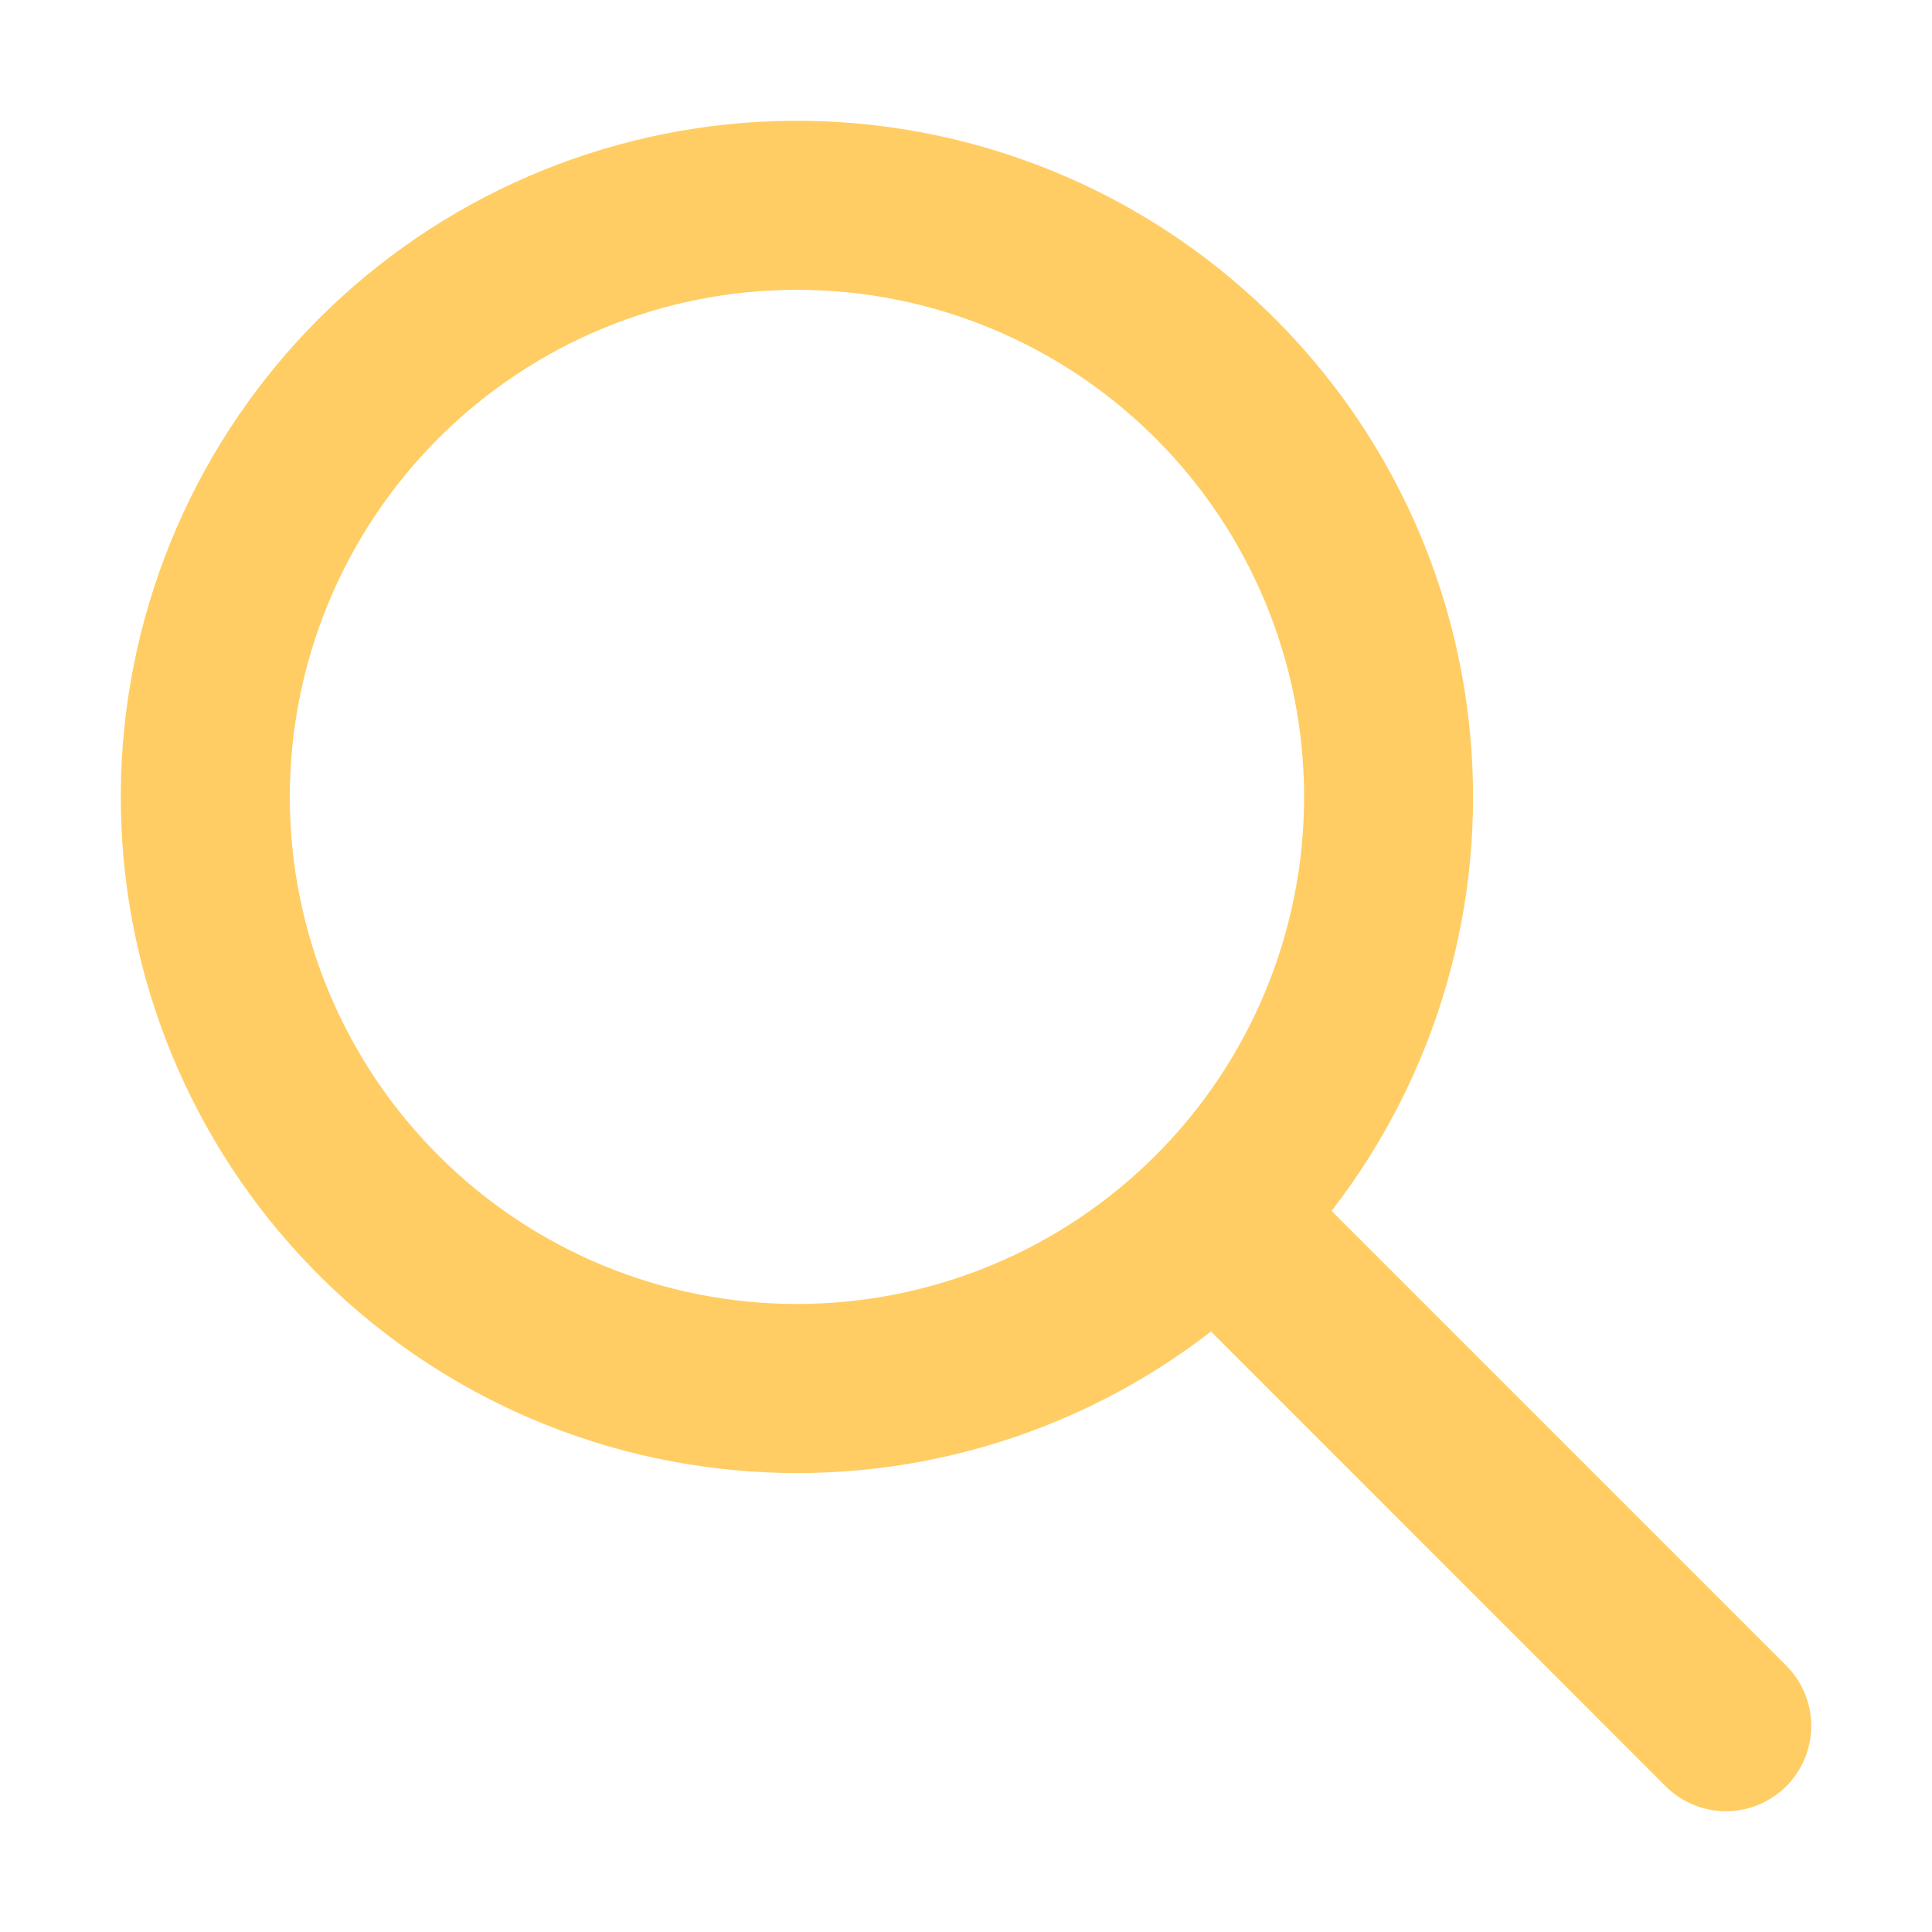
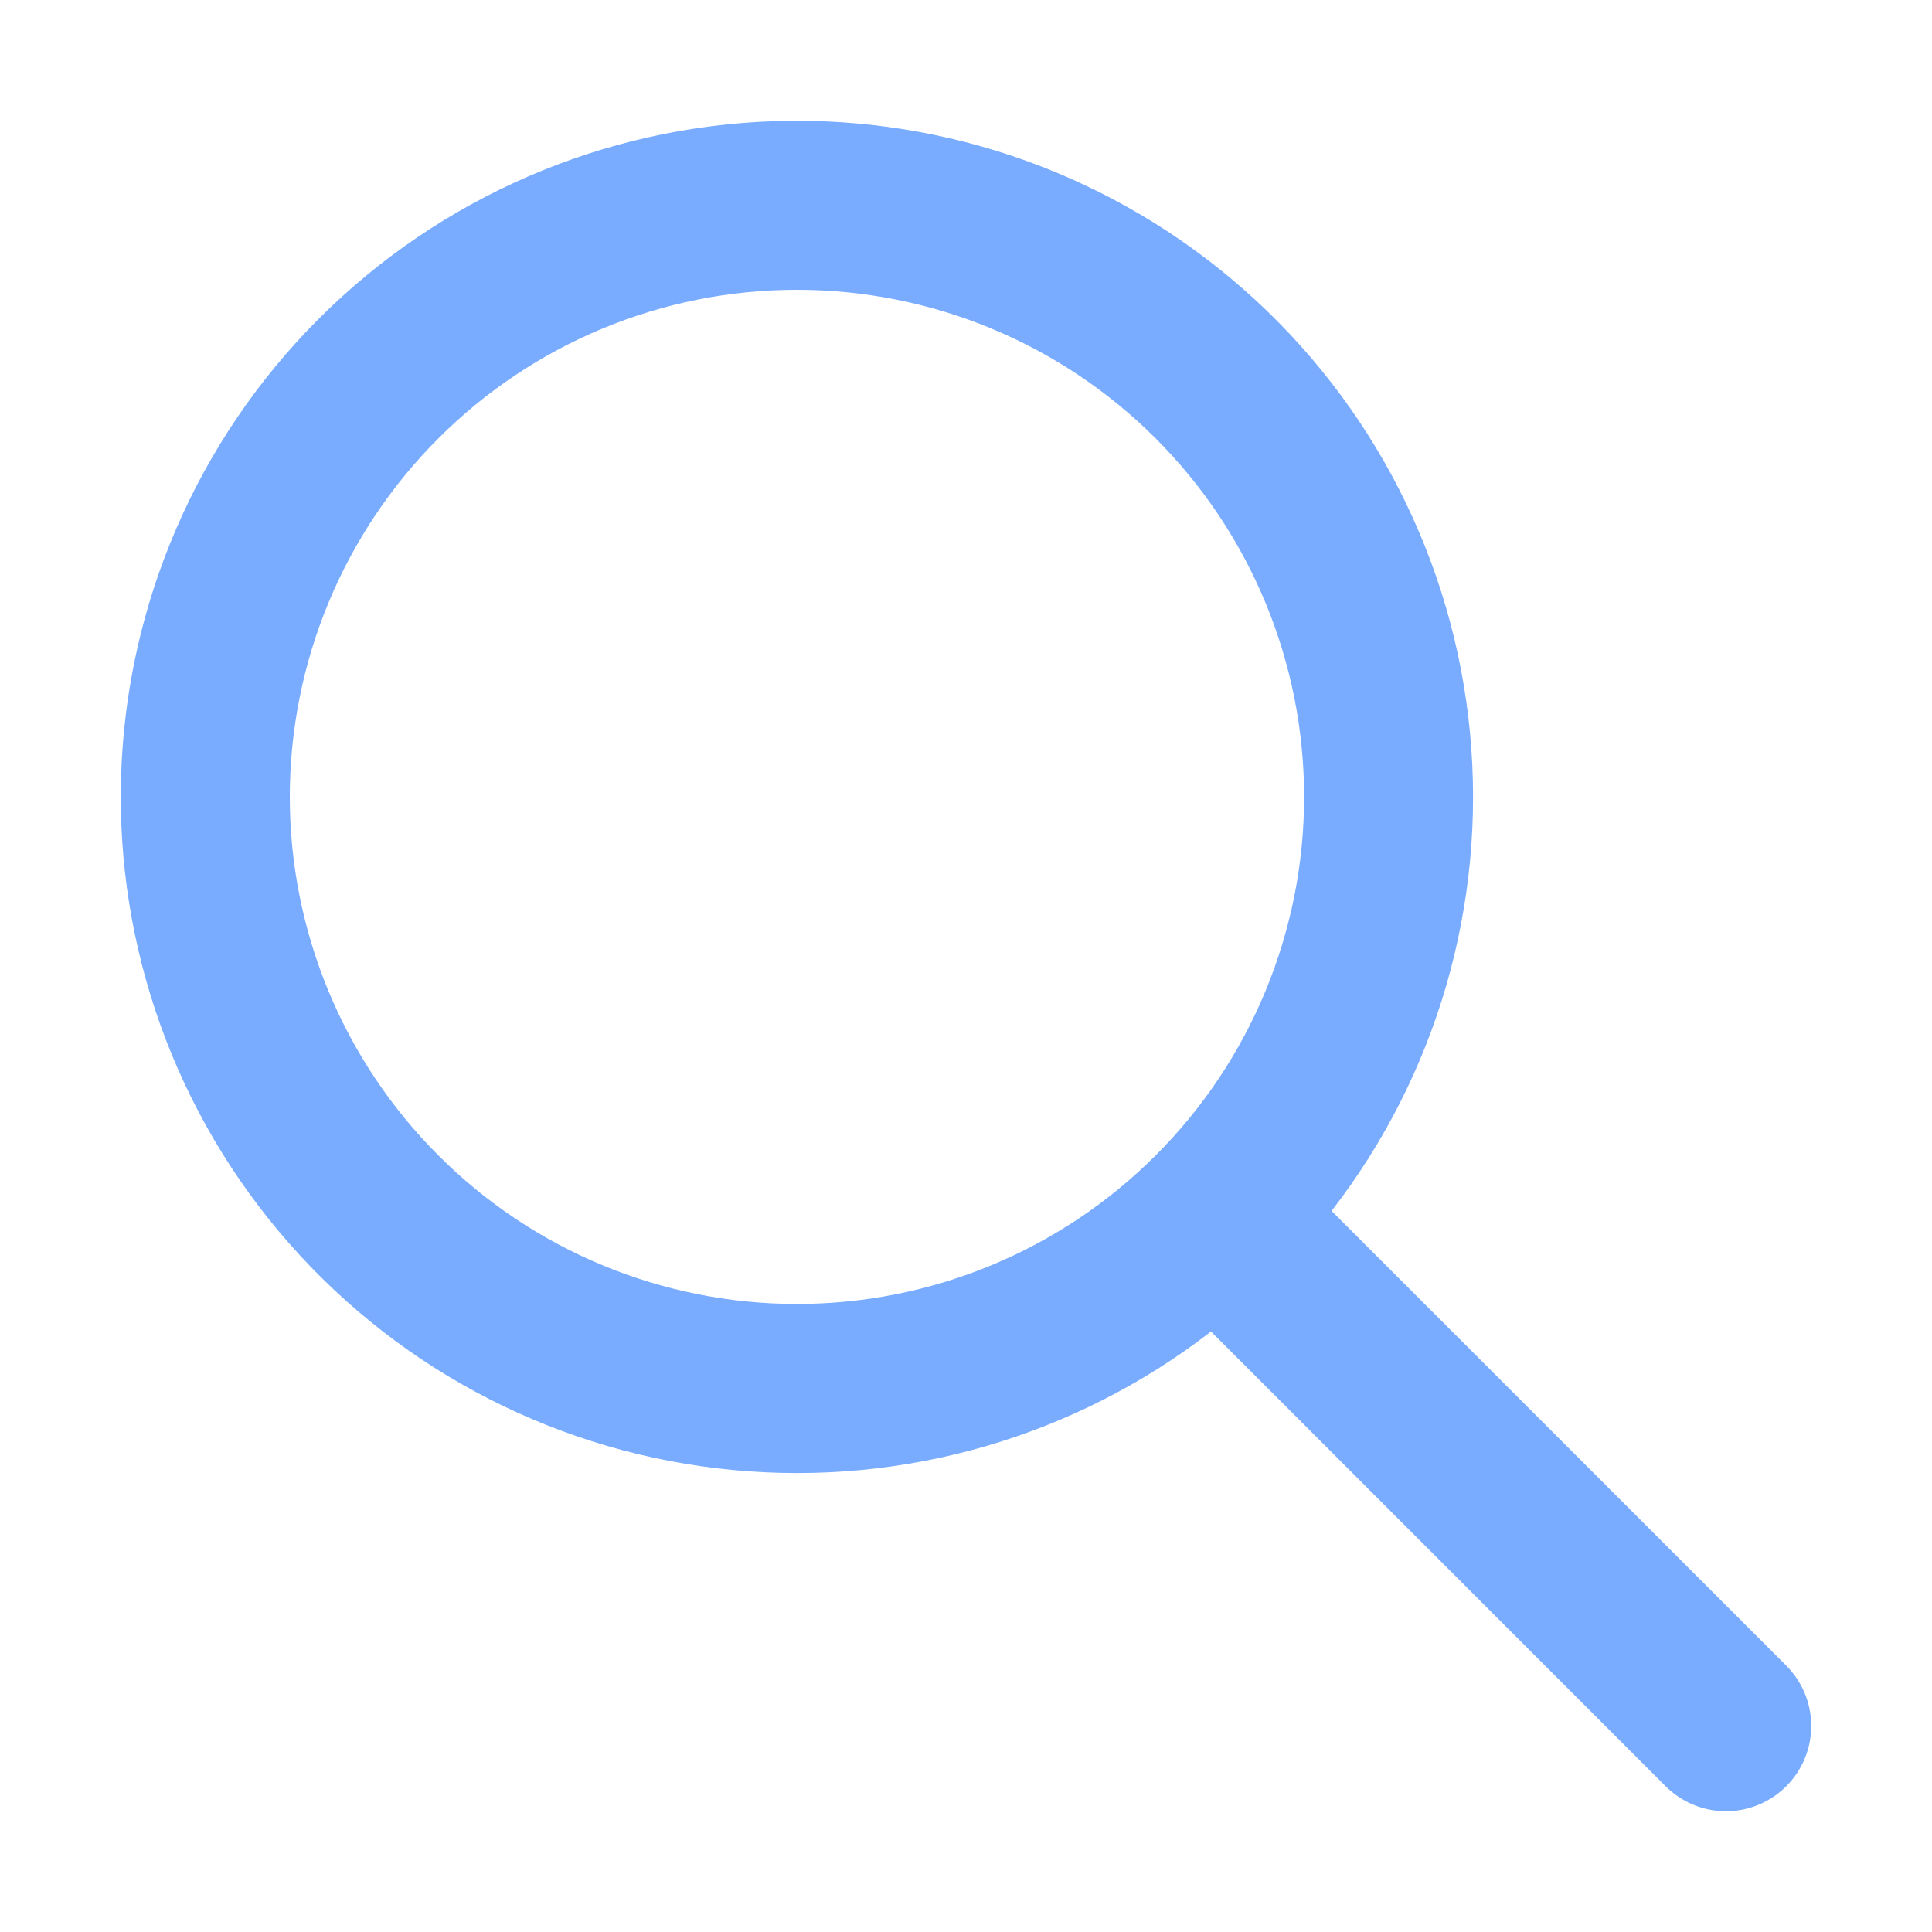
<svg xmlns="http://www.w3.org/2000/svg" width="16" height="16" viewBox="0 0 16 16" fill="none">
-   <path fill-rule="evenodd" clip-rule="evenodd" d="M11.028 10.029L14.793 13.794C14.926 13.927 15 14.107 15 14.294C15 14.481 14.925 14.661 14.793 14.793C14.661 14.925 14.481 15 14.294 15C14.106 15 13.927 14.925 13.794 14.793L10.029 11.027C8.903 11.899 7.487 12.309 6.07 12.174C4.652 12.04 3.339 11.37 2.398 10.301C1.457 9.233 0.958 7.846 1.003 6.423C1.048 5 1.633 3.647 2.64 2.64C3.647 1.633 5 1.048 6.423 1.003C7.846 0.958 9.233 1.457 10.301 2.398C11.37 3.339 12.04 4.652 12.174 6.07C12.309 7.487 11.899 8.903 11.027 10.029H11.028ZM6.6 10.799C7.714 10.799 8.782 10.357 9.57 9.569C10.358 8.782 10.8 7.713 10.8 6.6C10.8 5.486 10.358 4.417 9.57 3.63C8.782 2.842 7.714 2.4 6.6 2.4C5.486 2.4 4.418 2.842 3.631 3.63C2.843 4.417 2.4 5.486 2.4 6.6C2.4 7.713 2.843 8.782 3.631 9.569C4.418 10.357 5.486 10.799 6.6 10.799Z" fill="#FFCD63" />
+   <path fill-rule="evenodd" clip-rule="evenodd" d="M11.028 10.029L14.793 13.794C14.926 13.927 15 14.107 15 14.294C15 14.481 14.925 14.661 14.793 14.793C14.661 14.925 14.481 15 14.294 15C14.106 15 13.927 14.925 13.794 14.793L10.029 11.027C8.903 11.899 7.487 12.309 6.07 12.174C4.652 12.04 3.339 11.37 2.398 10.301C1.457 9.233 0.958 7.846 1.003 6.423C1.048 5 1.633 3.647 2.64 2.64C3.647 1.633 5 1.048 6.423 1.003C7.846 0.958 9.233 1.457 10.301 2.398C11.37 3.339 12.04 4.652 12.174 6.07C12.309 7.487 11.899 8.903 11.027 10.029H11.028ZM6.6 10.799C7.714 10.799 8.782 10.357 9.57 9.569C10.358 8.782 10.8 7.713 10.8 6.6C10.8 5.486 10.358 4.417 9.57 3.63C8.782 2.842 7.714 2.4 6.6 2.4C5.486 2.4 4.418 2.842 3.631 3.63C2.843 4.417 2.4 5.486 2.4 6.6C2.4 7.713 2.843 8.782 3.631 9.569C4.418 10.357 5.486 10.799 6.6 10.799Z" fill="#79ACFF" />
</svg>
